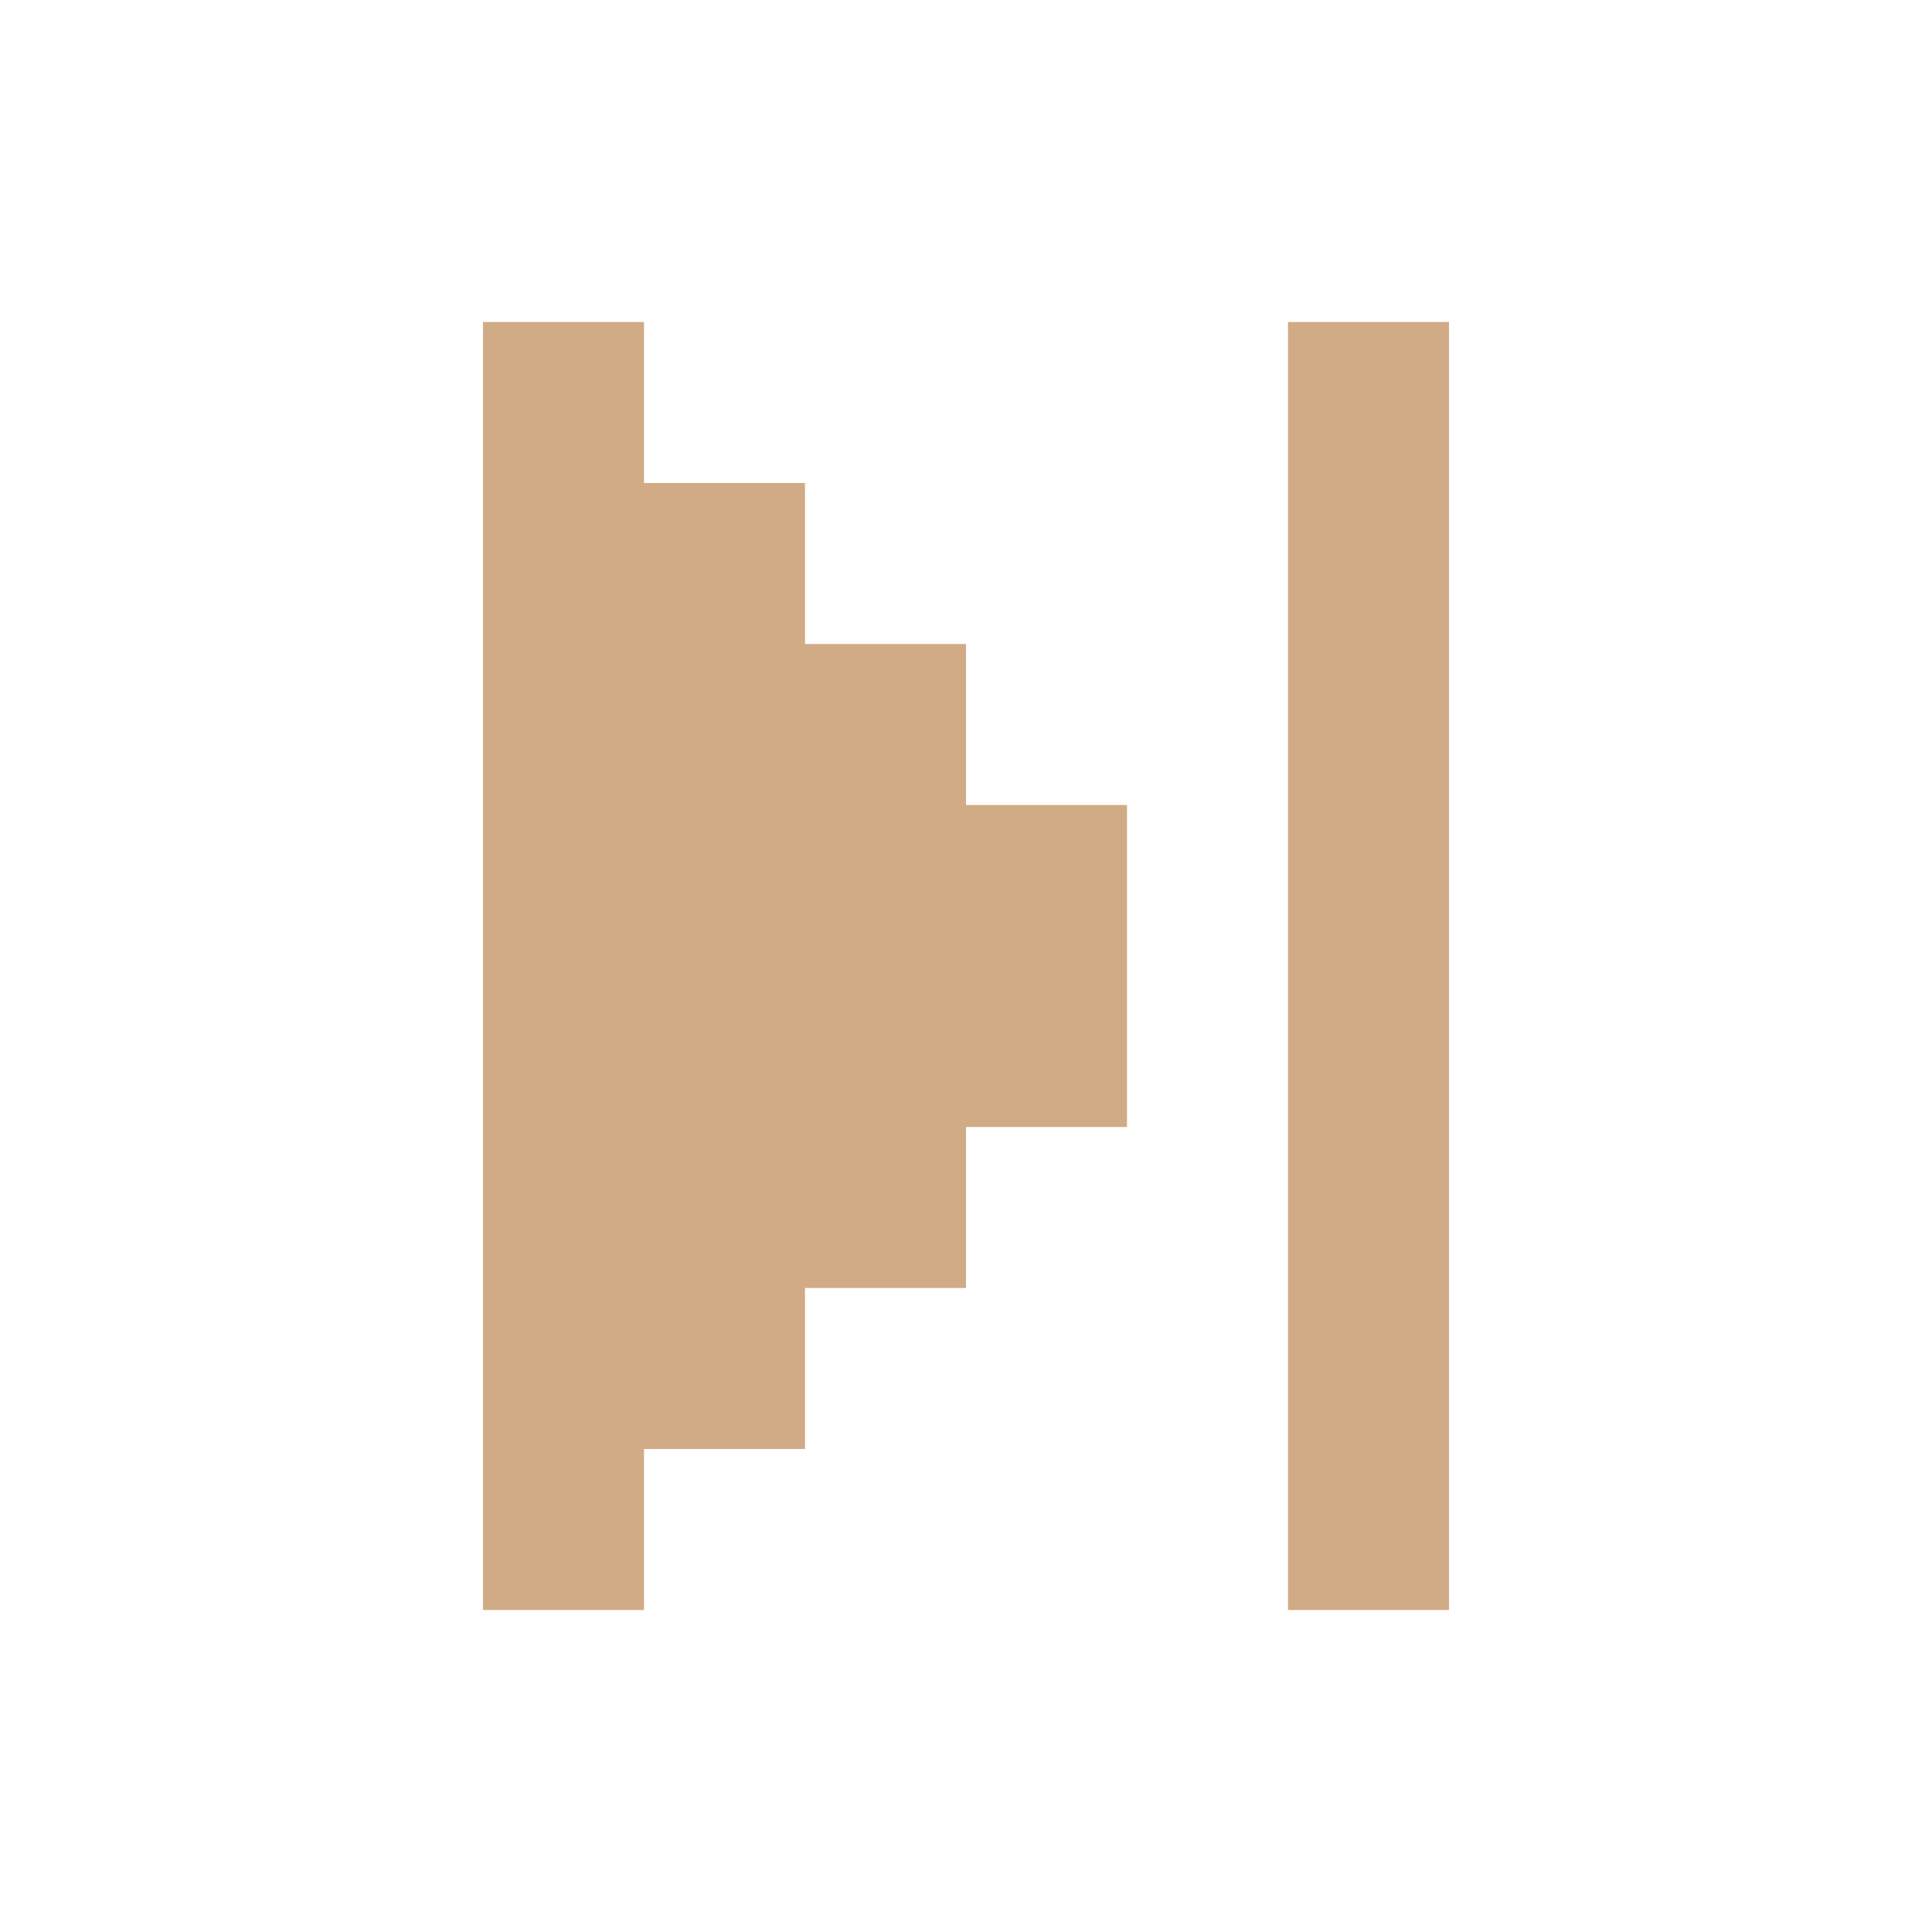
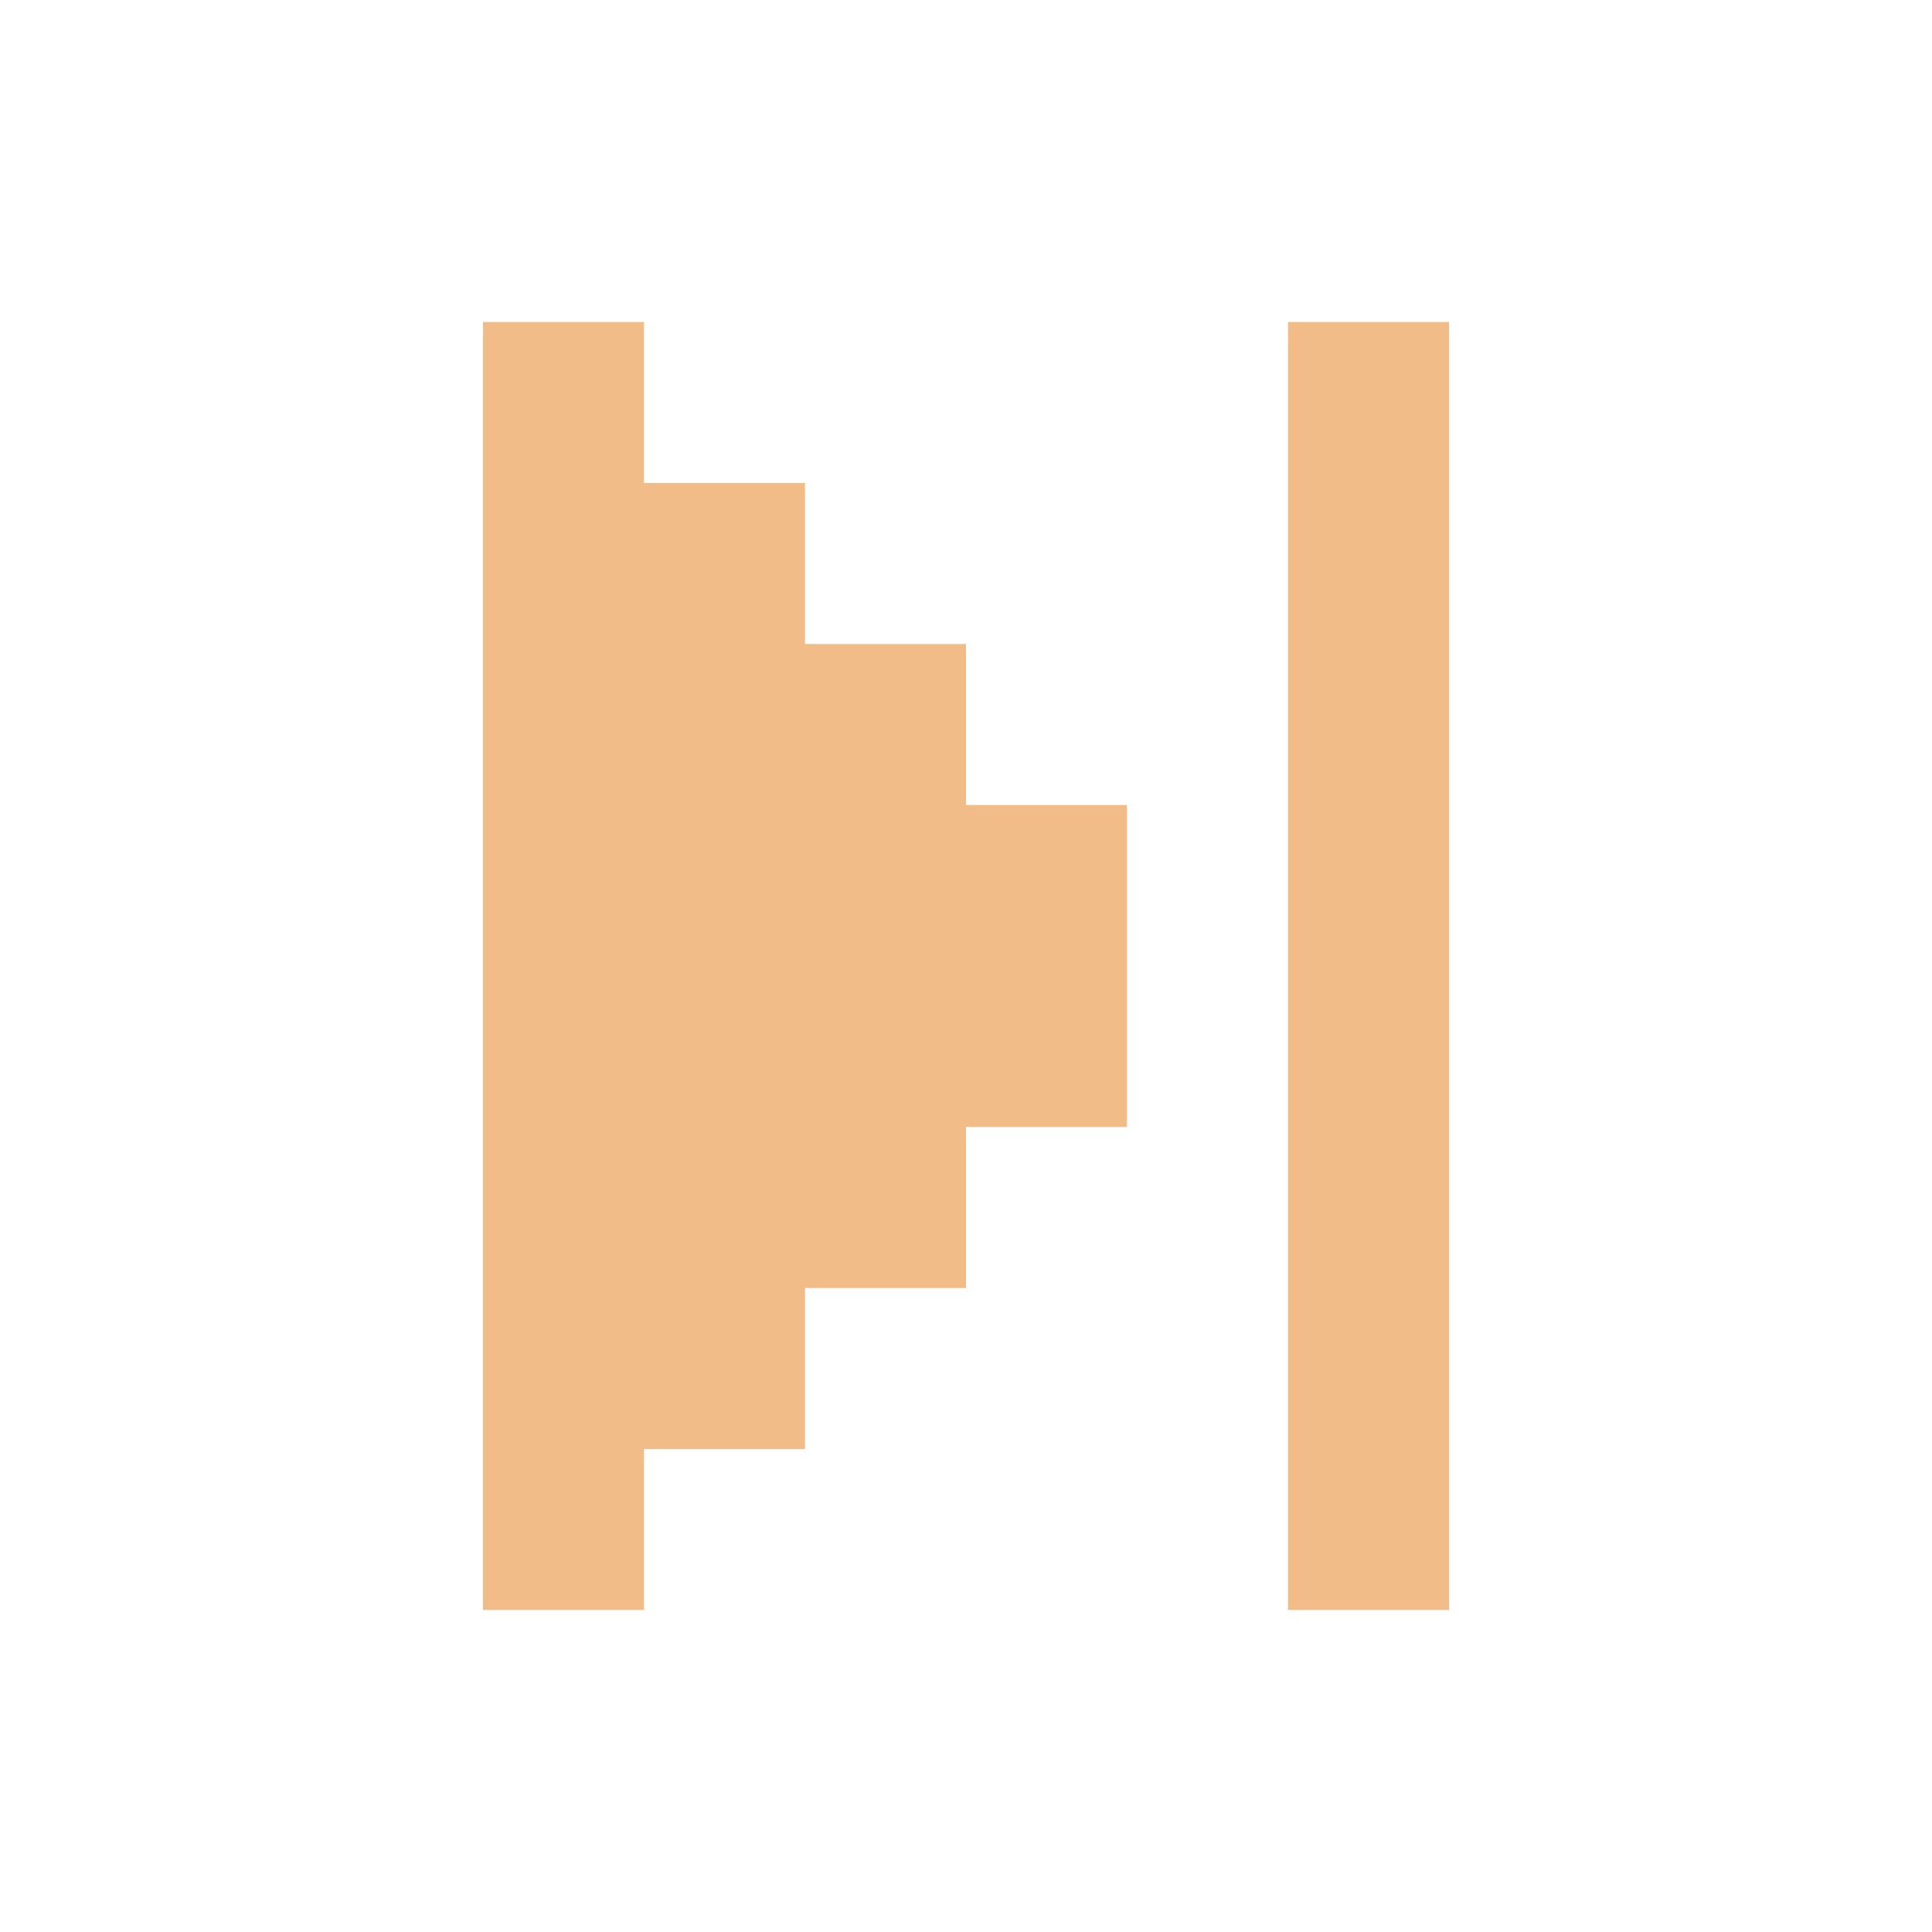
<svg xmlns="http://www.w3.org/2000/svg" width="800px" height="800px" viewBox="0 0 24 24" fill="none">
  <g id="SVGRepo_bgCarrier" stroke-width="0" />
-   <g id="SVGRepo_tracerCarrier" stroke-linecap="round" stroke-linejoin="round" />
+ f2bc88
+ <g id="SVGRepo_tracerCarrier" stroke-linecap="round" stroke-linejoin="round" />
  <g id="SVGRepo_iconCarrier">
-     <path d="M6 4h2v2h2v2h2v2h2v4h-2v2h-2v2H8v2H6V4zm12 0h-2v16h2V4z" fill="#D1AB86" />
+     <path d="M6 4h2v2h2v2h2v2h2v4h-2v2h-2v2H8v2H6V4zm12 0h-2v16h2V4z" fill="#F2BC88" />
  </g>
</svg>
